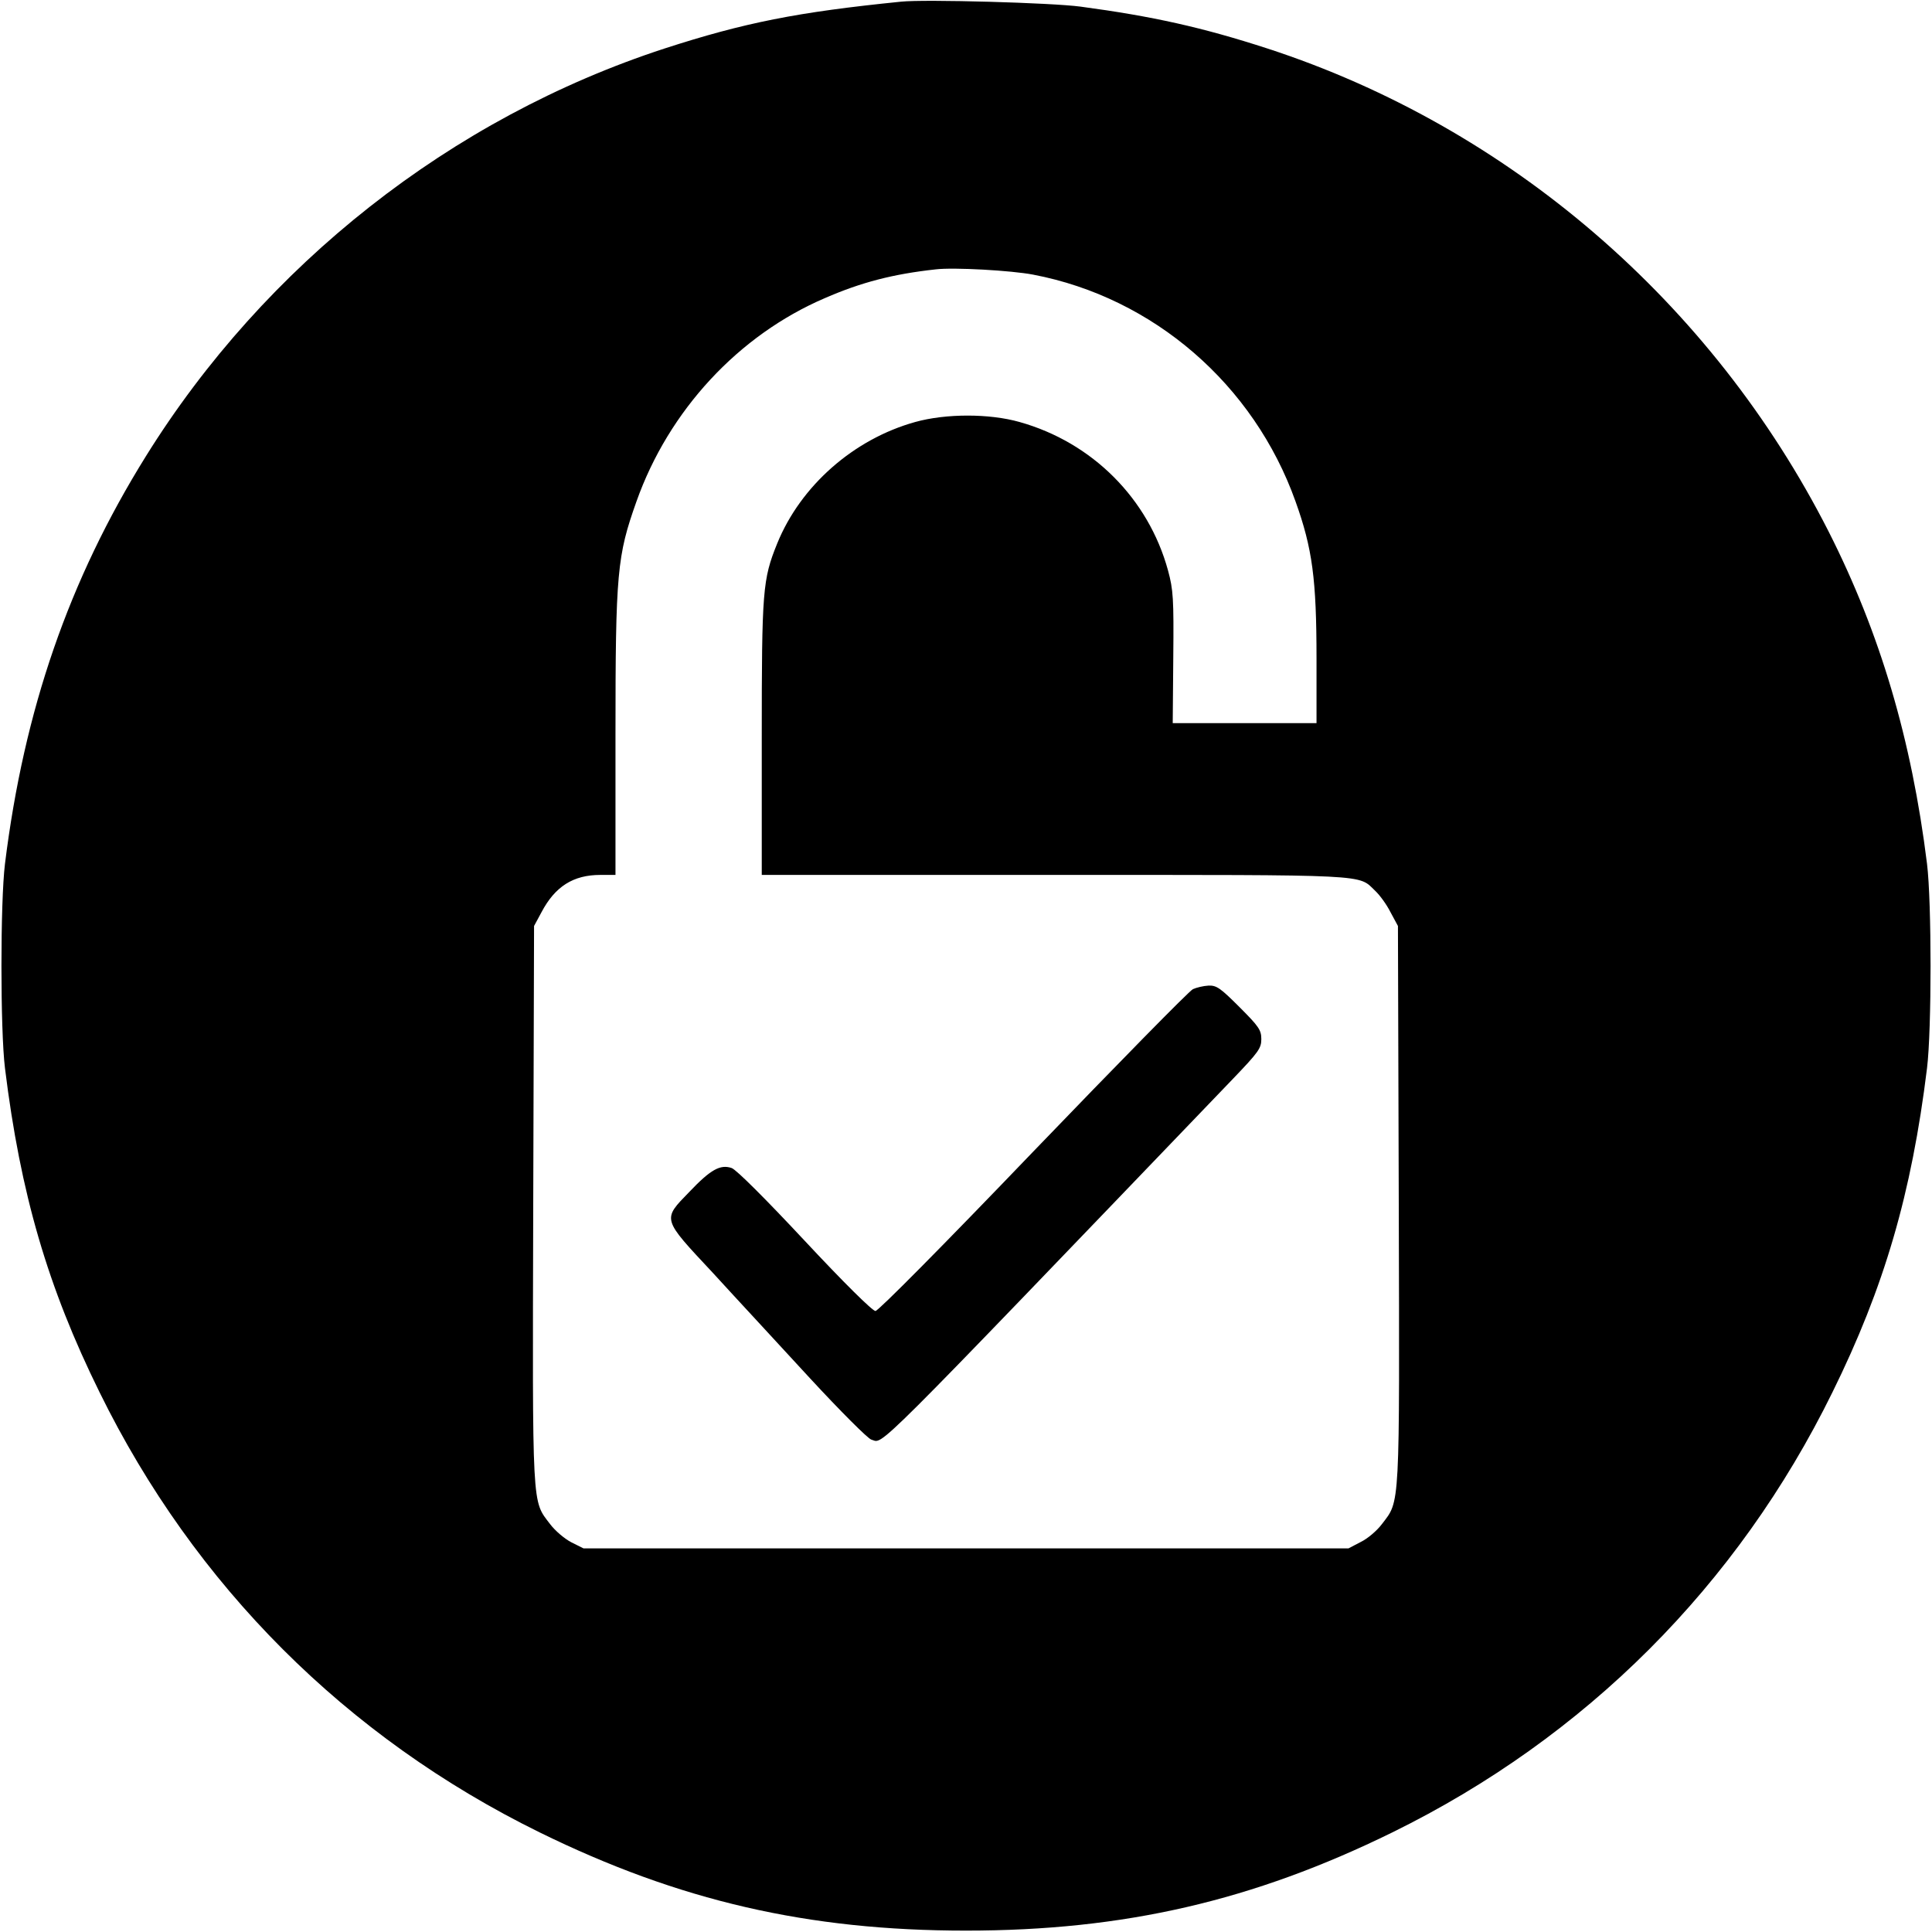
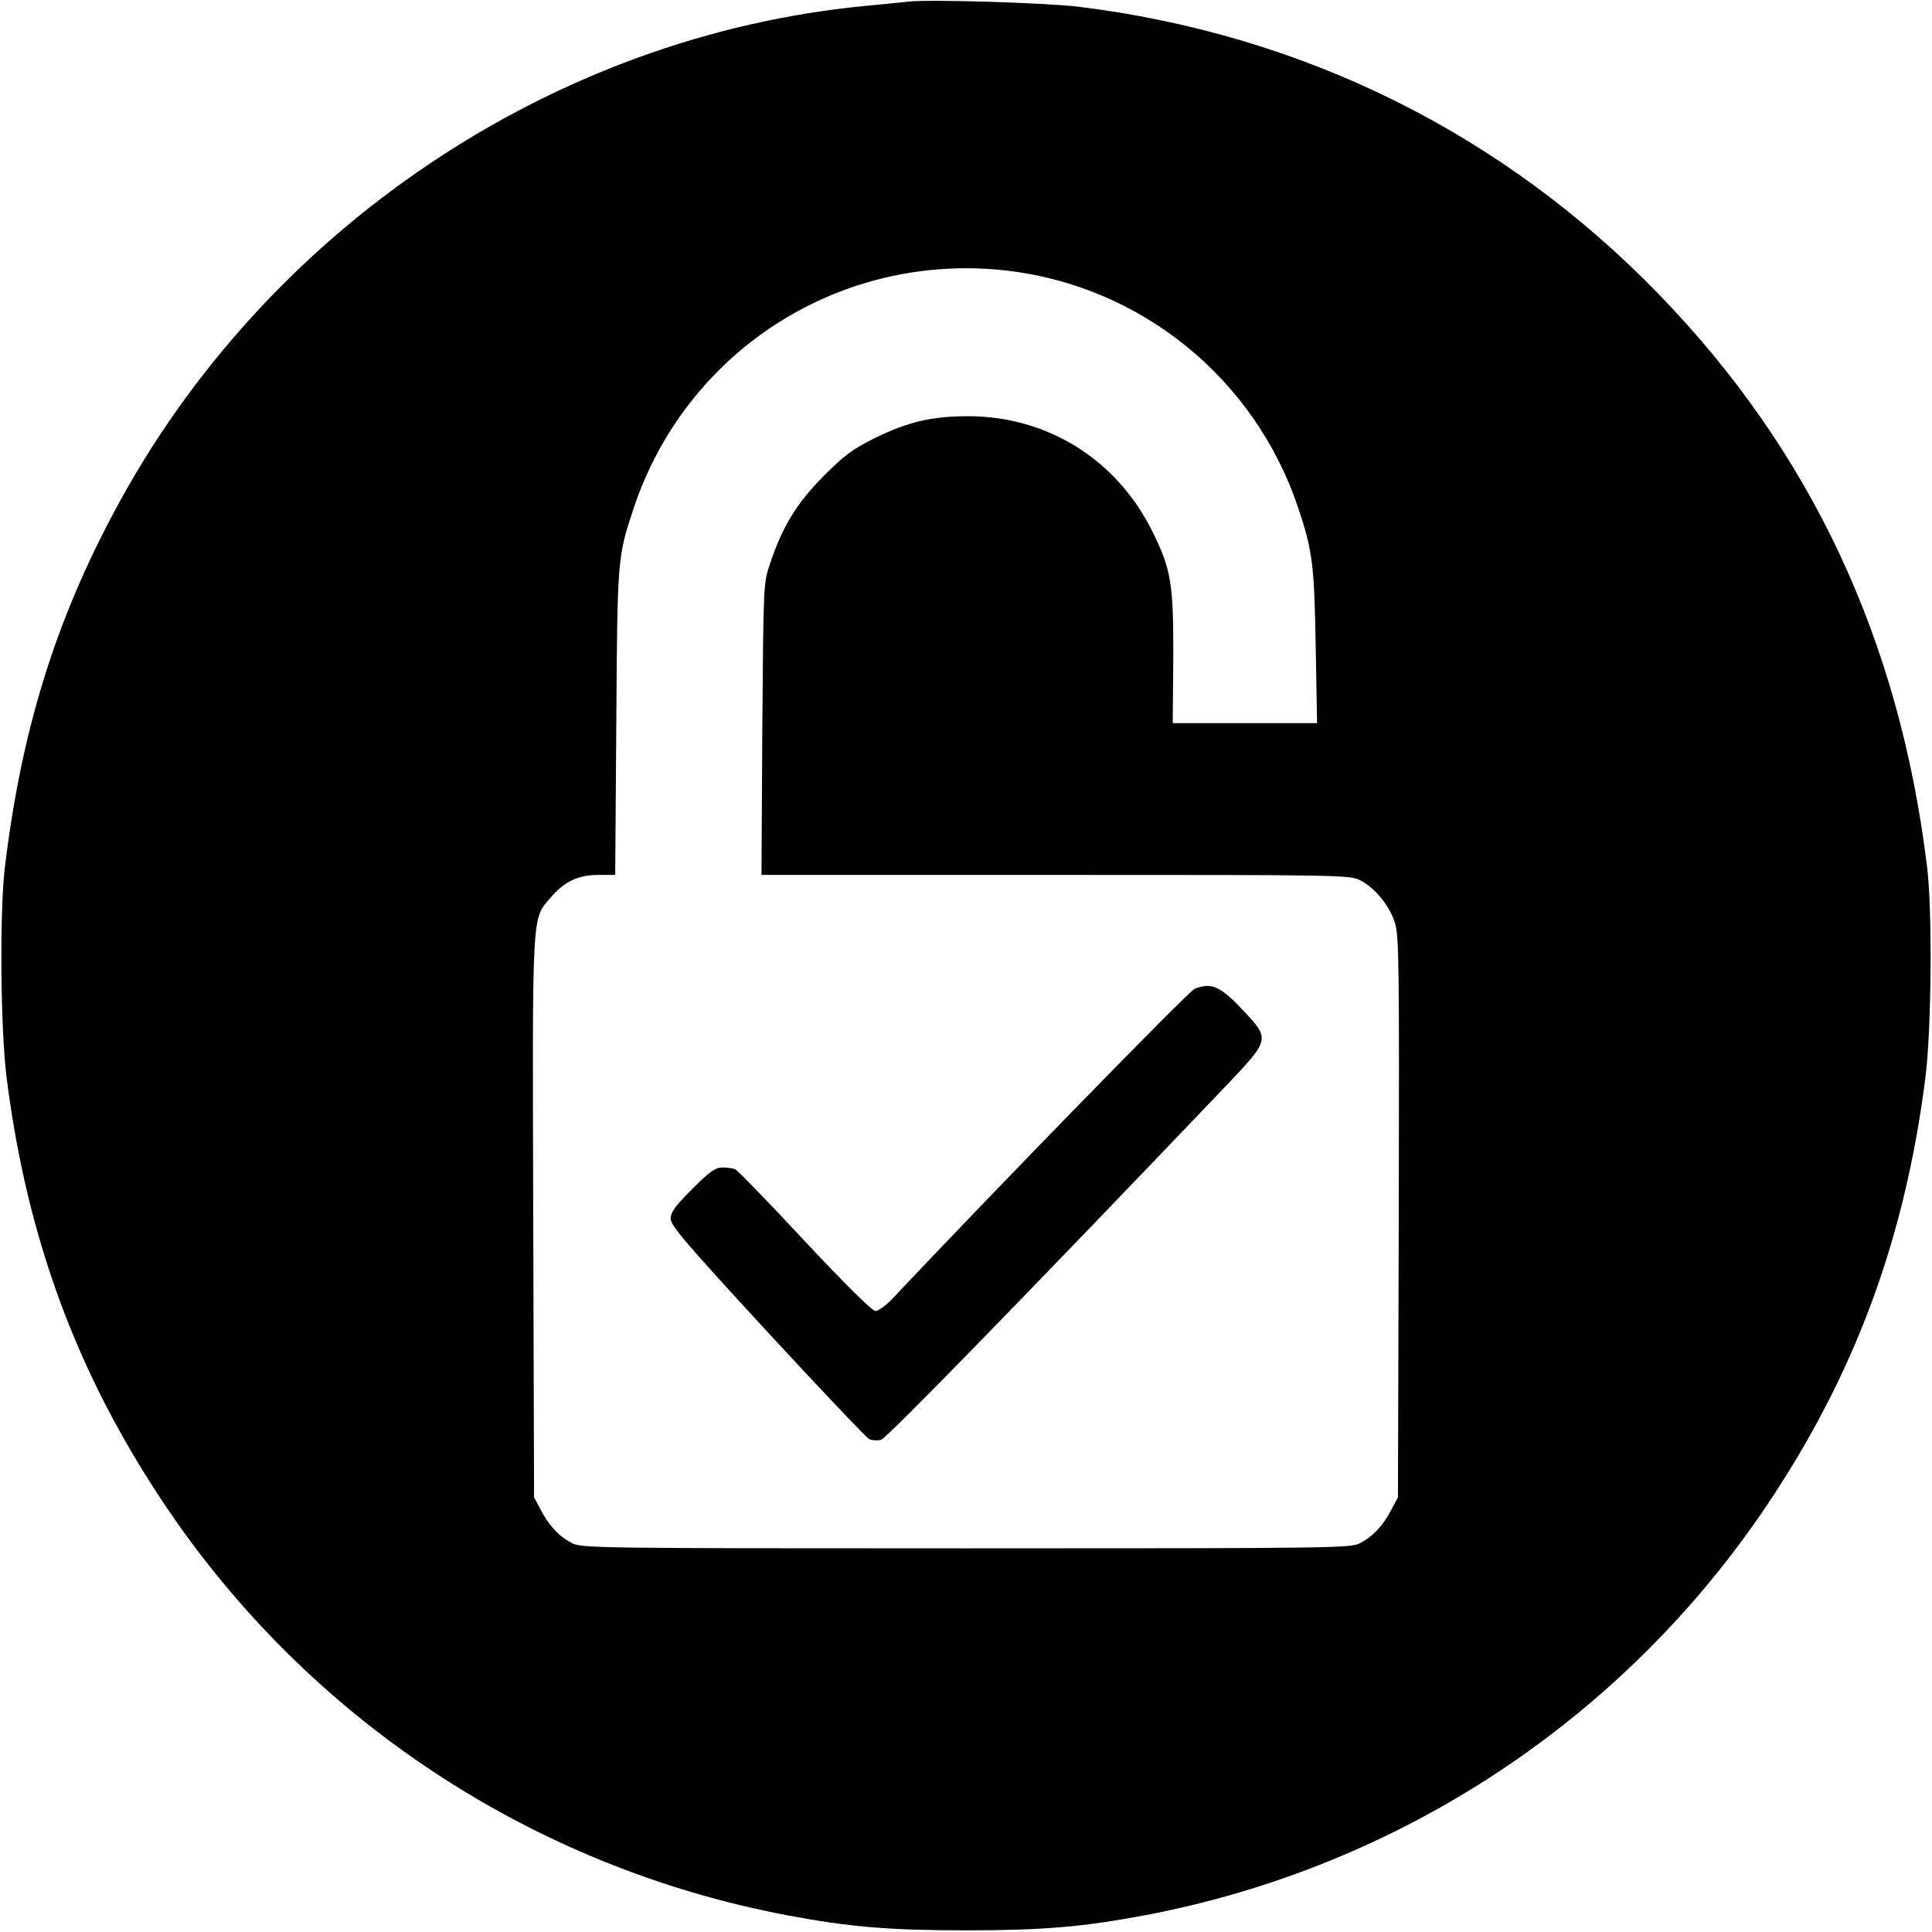
<svg xmlns="http://www.w3.org/2000/svg" version="1.0" width="700pt" height="700pt" viewBox="0 0 700 700" preserveAspectRatio="xMidYMid meet">
  <g transform="translate(0,700) scale(0.1,-0.1)" fill="#000000" stroke="none">
-     <path d="M3265 6994 c-377 -38 -568 -76 -858 -170 -772 -252 -1447 -783 -1879 -1478 -278 -447 -441 -918 -510 -1476 -17 -138 -17 -602 0 -740 56 -455 155 -794 343 -1175 344 -700 894 -1250 1594 -1594 505 -248 972 -356 1545 -356 573 0 1040 108 1545 356 700 344 1250 894 1594 1594 188 381 287 720 343 1175 17 138 17 602 0 740 -56 451 -170 836 -357 1205 -422 830 -1158 1464 -2032 1749 -237 77 -417 117 -678 152 -104 14 -564 27 -650 18z m478 -989 c436 -83 800 -398 951 -822 61 -170 76 -281 76 -570 l0 -233 -260 0 -261 0 2 238 c2 213 0 245 -19 315 -71 260 -274 464 -538 538 -109 31 -267 31 -378 0 -223 -62 -415 -231 -500 -440 -53 -131 -56 -169 -56 -706 l0 -495 1060 0 c1161 0 1099 3 1163 -58 16 -15 41 -49 55 -77 l27 -50 3 -1009 c3 -1116 5 -1071 -61 -1158 -18 -24 -52 -53 -77 -65 l-44 -23 -1386 0 -1386 0 -44 22 c-25 13 -59 42 -77 66 -66 87 -64 42 -61 1158 l3 1009 27 50 c49 93 115 135 213 135 l55 0 0 508 c0 589 6 648 76 845 117 330 370 603 683 737 131 57 246 87 401 104 65 8 275 -4 353 -19z" />
-     <path d="M4322 3416 c-13 -6 -273 -271 -578 -588 -329 -343 -562 -578 -572 -578 -11 0 -116 104 -256 254 -141 151 -248 258 -265 264 -41 14 -76 -5 -153 -86 -99 -102 -101 -95 85 -294 83 -91 242 -262 352 -382 110 -119 210 -219 222 -222 47 -12 -32 -91 1311 1308 92 96 102 110 102 143 0 33 -9 46 -79 116 -69 69 -83 79 -112 78 -19 -1 -44 -7 -57 -13z" />
+     <path d="M3290 6994 c-19 -2 -87 -9 -150 -15 -1135 -107 -2180 -809 -2725 -1831 -216 -403 -338 -799 -397 -1288 -20 -160 -16 -593 6 -765 74 -584 256 -1075 573 -1547 521 -777 1331 -1312 2253 -1487 227 -43 374 -55 650 -55 276 0 423 12 650 55 922 175 1732 710 2253 1487 317 472 499 963 573 1547 22 172 26 605 6 765 -100 822 -420 1505 -972 2074 -566 584 -1290 942 -2105 1042 -122 14 -538 27 -615 18z m355 -974 c489 -56 902 -391 1059 -861 52 -156 58 -207 63 -501 l5 -278 -261 0 -262 0 2 233 c1 271 -7 323 -76 462 -129 260 -379 416 -665 417 -134 0 -219 -20 -340 -79 -80 -40 -109 -61 -185 -137 -98 -98 -151 -185 -196 -321 -23 -69 -23 -77 -27 -597 l-3 -528 1066 0 c1040 0 1067 0 1104 -20 53 -27 105 -91 125 -153 15 -47 16 -148 14 -1067 l-3 -1015 -24 -45 c-30 -58 -67 -97 -113 -121 -36 -18 -79 -19 -1428 -19 -1349 0 -1392 1 -1428 19 -46 24 -83 63 -113 121 l-24 45 -3 1015 c-3 1131 -6 1077 65 1160 49 57 99 80 172 80 l60 0 4 553 c4 597 4 598 63 776 191 572 749 928 1349 861z" />
+     <path d="M4328 3417 c-21 -8 -725 -730 -1100 -1128 -21 -21 -46 -39 -56 -39 -12 0 -108 95 -257 254 -130 140 -244 257 -252 260 -8 3 -29 6 -46 6 -25 0 -45 -14 -109 -78 -62 -62 -78 -84 -78 -108 0 -24 56 -90 350 -409 193 -209 359 -384 369 -389 11 -5 30 -6 43 -3 20 5 541 540 1256 1289 152 160 153 164 60 263 -86 92 -118 107 -180 82z" />
  </g>
</svg>
